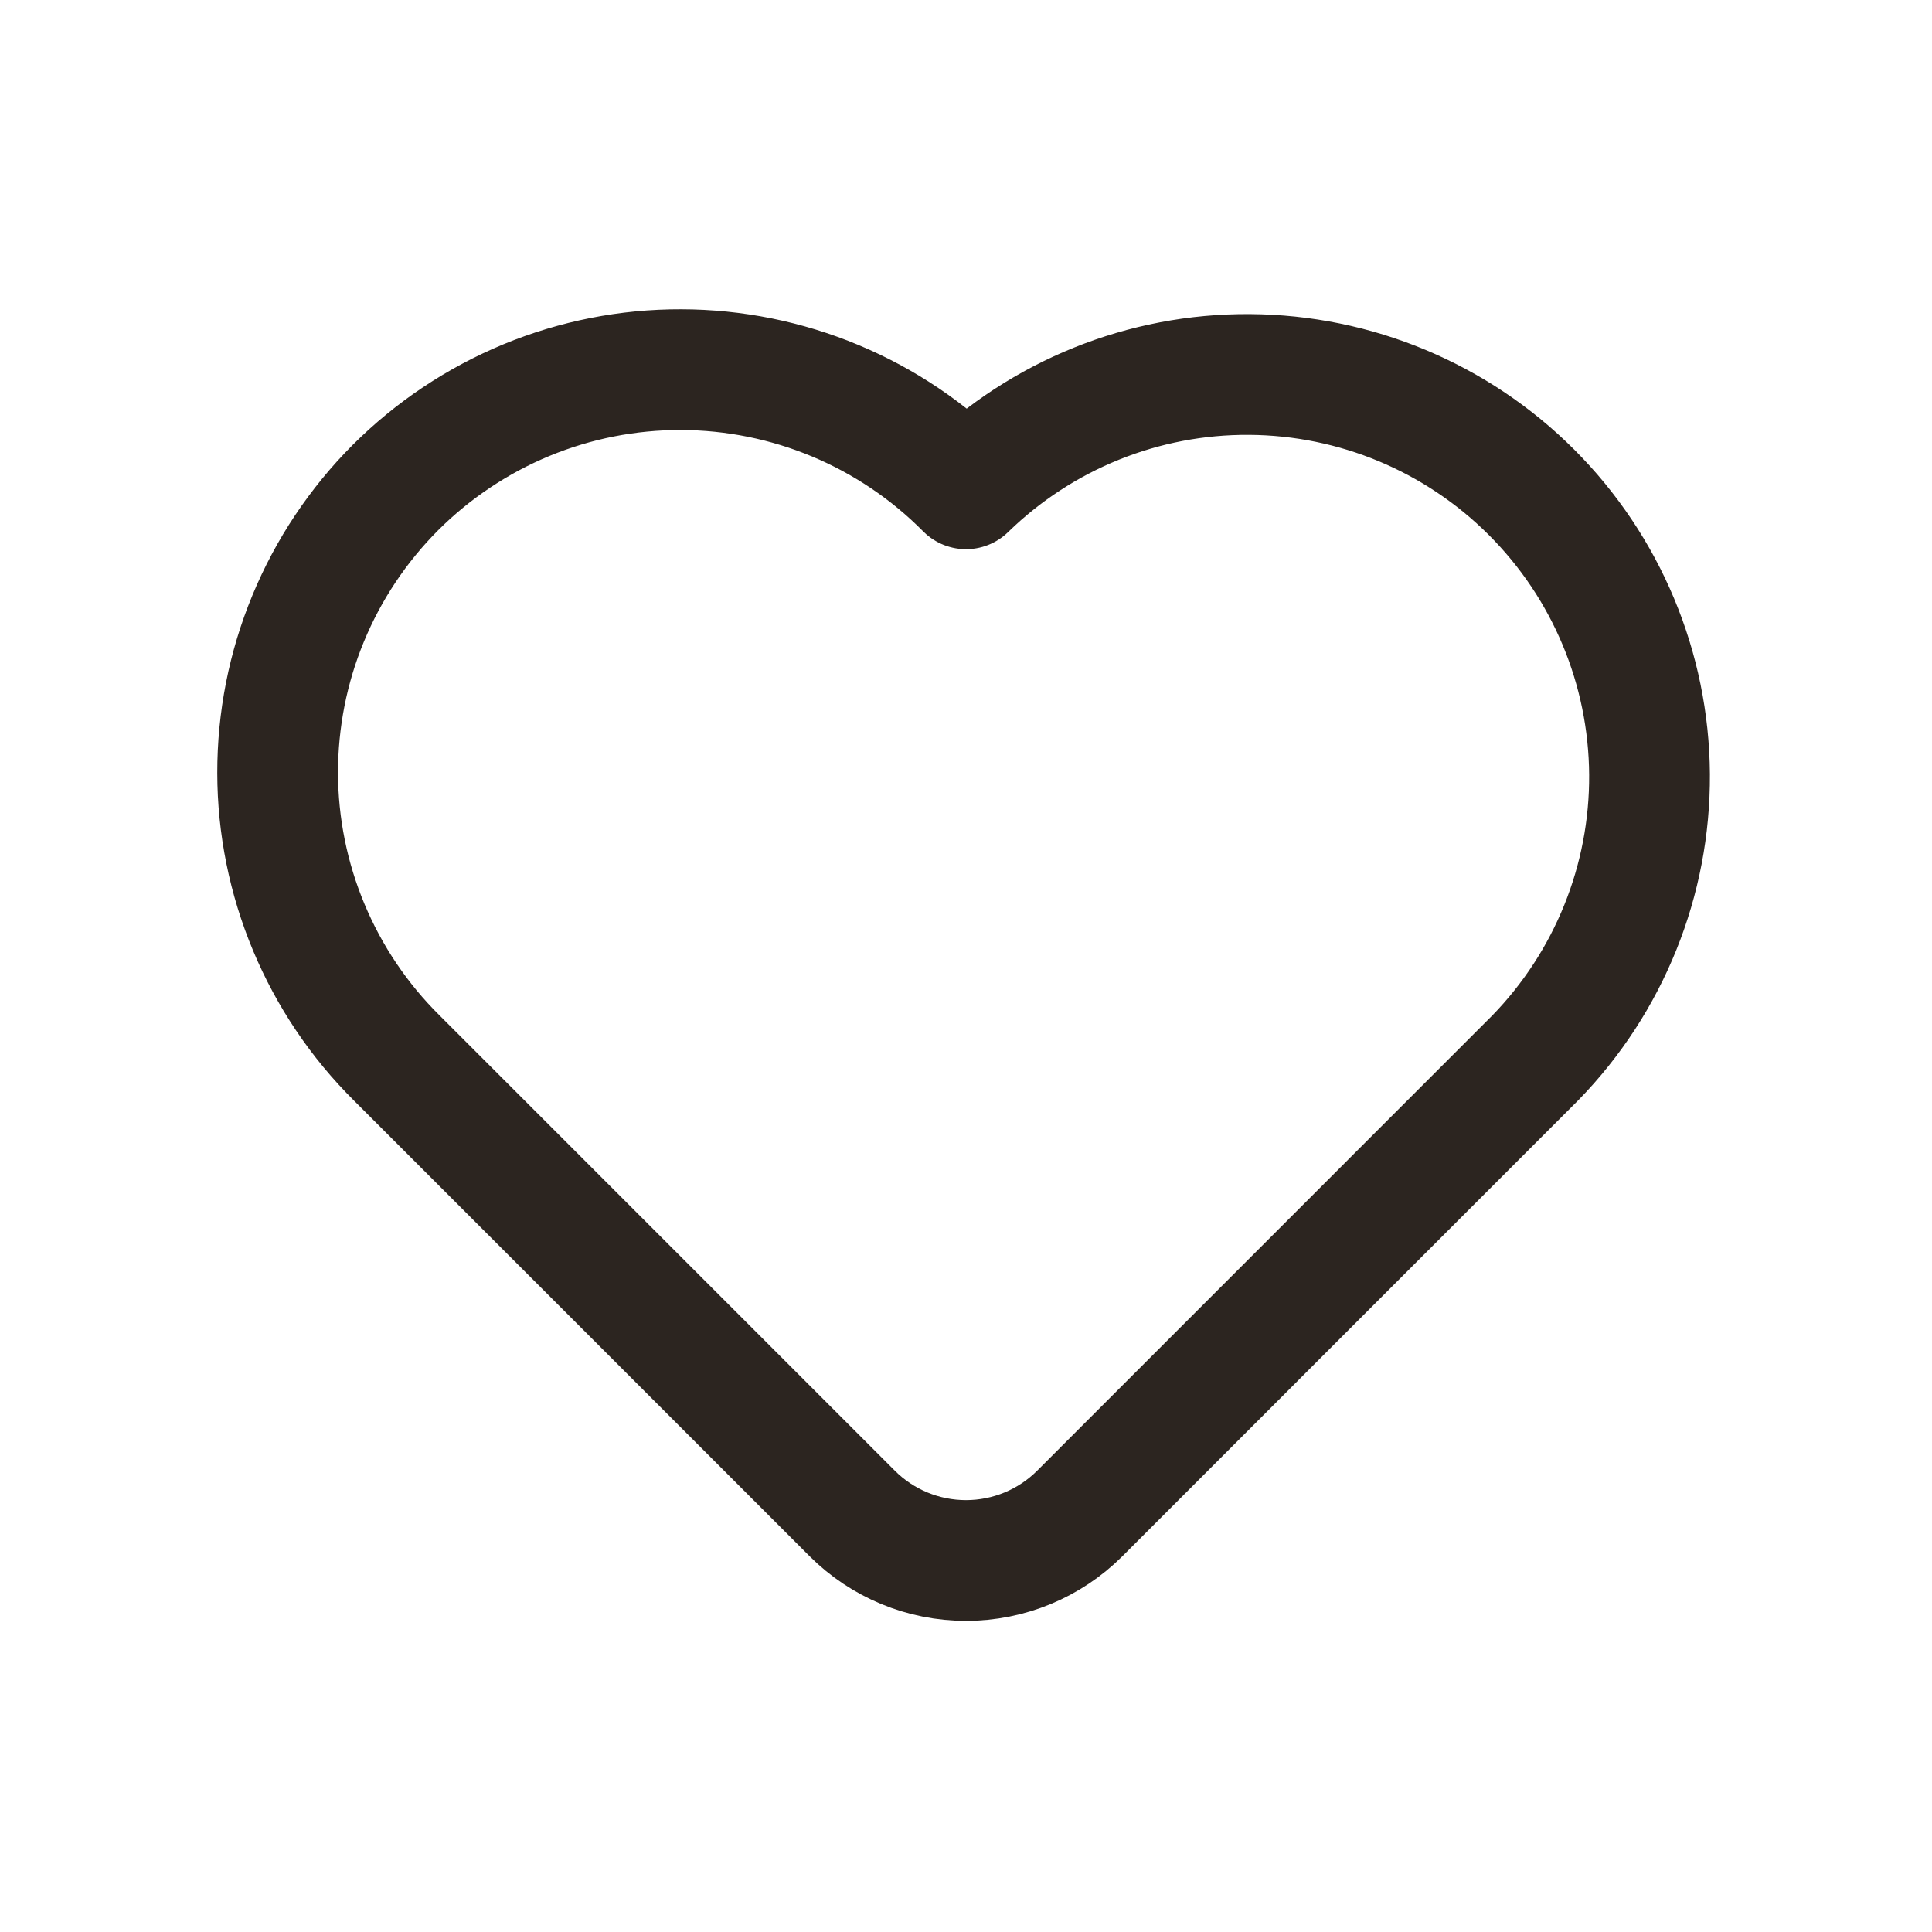
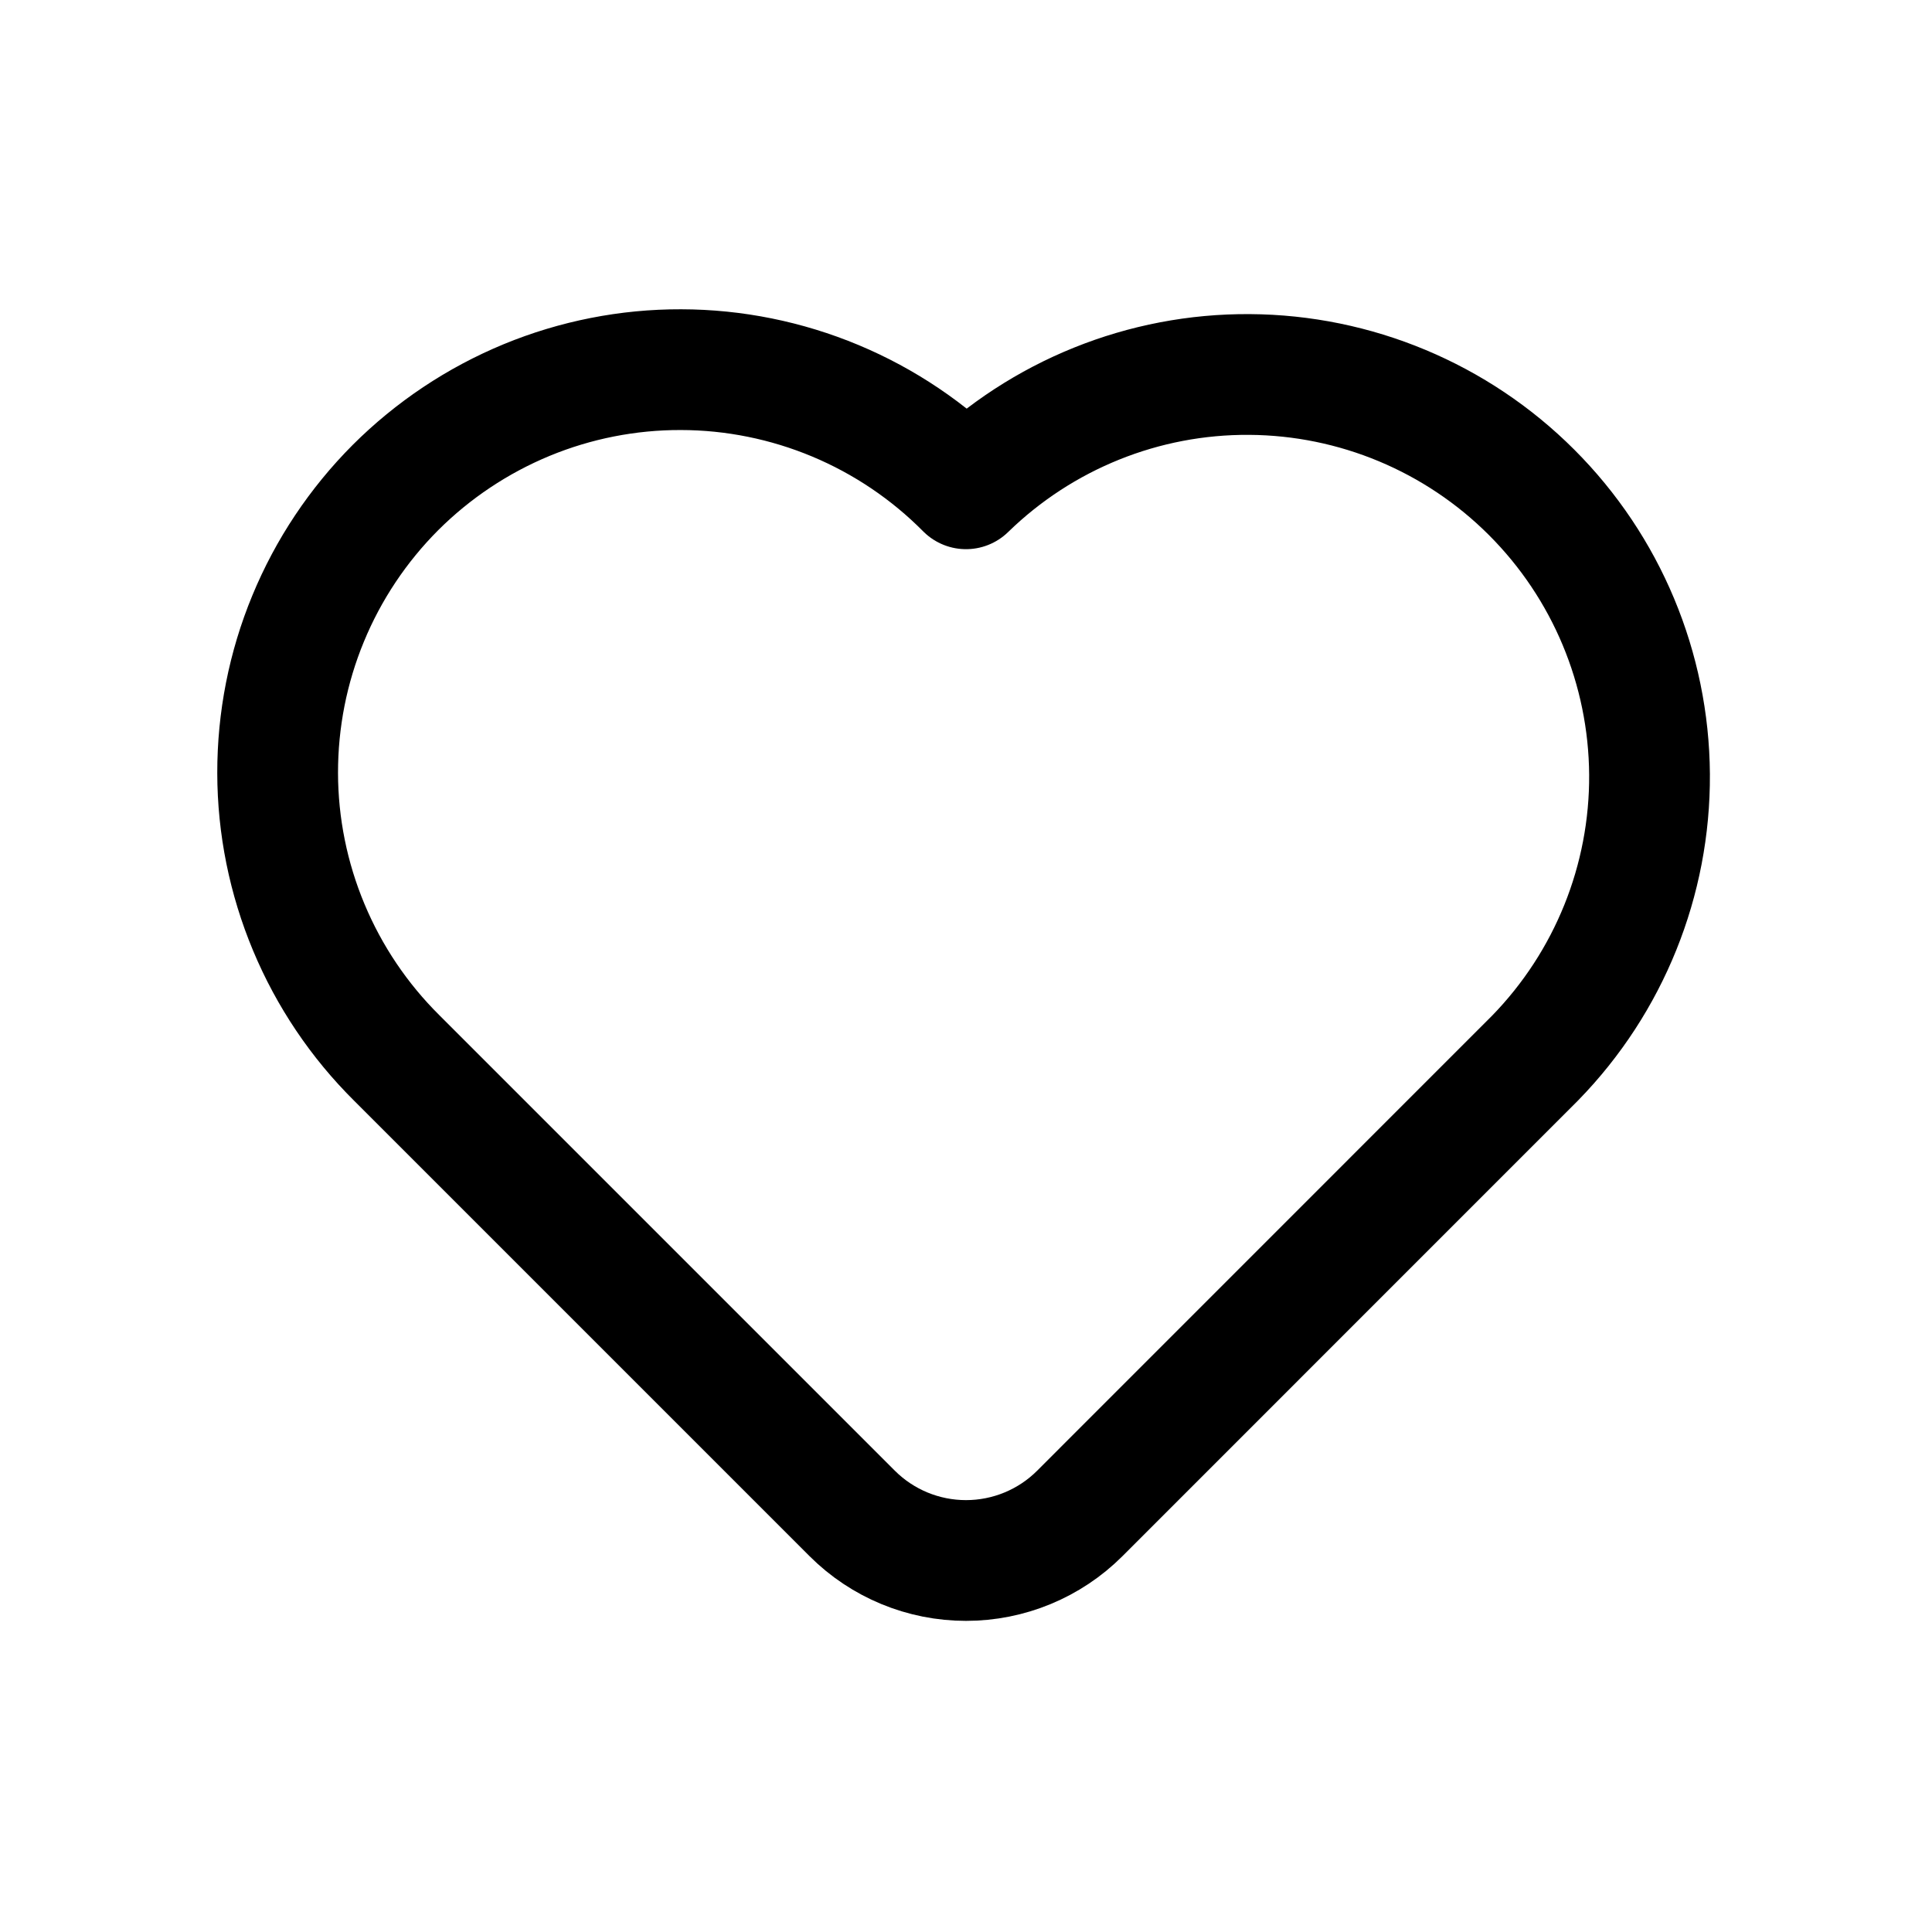
<svg xmlns="http://www.w3.org/2000/svg" viewBox="0 0 24 24" fill="none">
-   <path d="M19.071 13.142L13.414 18.8C13.039 19.175 12.53 19.385 12 19.385C11.47 19.385 10.961 19.175 10.586 18.8L4.929 13.143C4.461 12.679 4.09 12.128 3.836 11.52C3.582 10.913 3.45 10.261 3.449 9.603C3.448 8.944 3.576 8.292 3.828 7.683C4.079 7.075 4.448 6.522 4.913 6.056C5.379 5.591 5.932 5.222 6.541 4.97C7.149 4.719 7.801 4.59 8.46 4.592C9.118 4.593 9.77 4.725 10.378 4.979C10.985 5.233 11.536 5.604 12 6.072C12.942 5.154 14.207 4.643 15.522 4.652C16.837 4.66 18.096 5.186 19.026 6.116C19.956 7.046 20.482 8.304 20.491 9.62C20.499 10.935 19.989 12.2 19.071 13.142Z" stroke="#2C2520" stroke-width="1.5" stroke-linecap="round" stroke-linejoin="round" />
+   <path d="M19.071 13.142L13.414 18.8C13.039 19.175 12.53 19.385 12 19.385C11.47 19.385 10.961 19.175 10.586 18.8L4.929 13.143C4.461 12.679 4.09 12.128 3.836 11.52C3.582 10.913 3.45 10.261 3.449 9.603C3.448 8.944 3.576 8.292 3.828 7.683C4.079 7.075 4.448 6.522 4.913 6.056C5.379 5.591 5.932 5.222 6.541 4.97C7.149 4.719 7.801 4.59 8.46 4.592C9.118 4.593 9.77 4.725 10.378 4.979C10.985 5.233 11.536 5.604 12 6.072C12.942 5.154 14.207 4.643 15.522 4.652C16.837 4.66 18.096 5.186 19.026 6.116C19.956 7.046 20.482 8.304 20.491 9.62C20.499 10.935 19.989 12.2 19.071 13.142Z" stroke="currentColor" stroke-width="1.5" stroke-linecap="round" stroke-linejoin="round" />
</svg>
